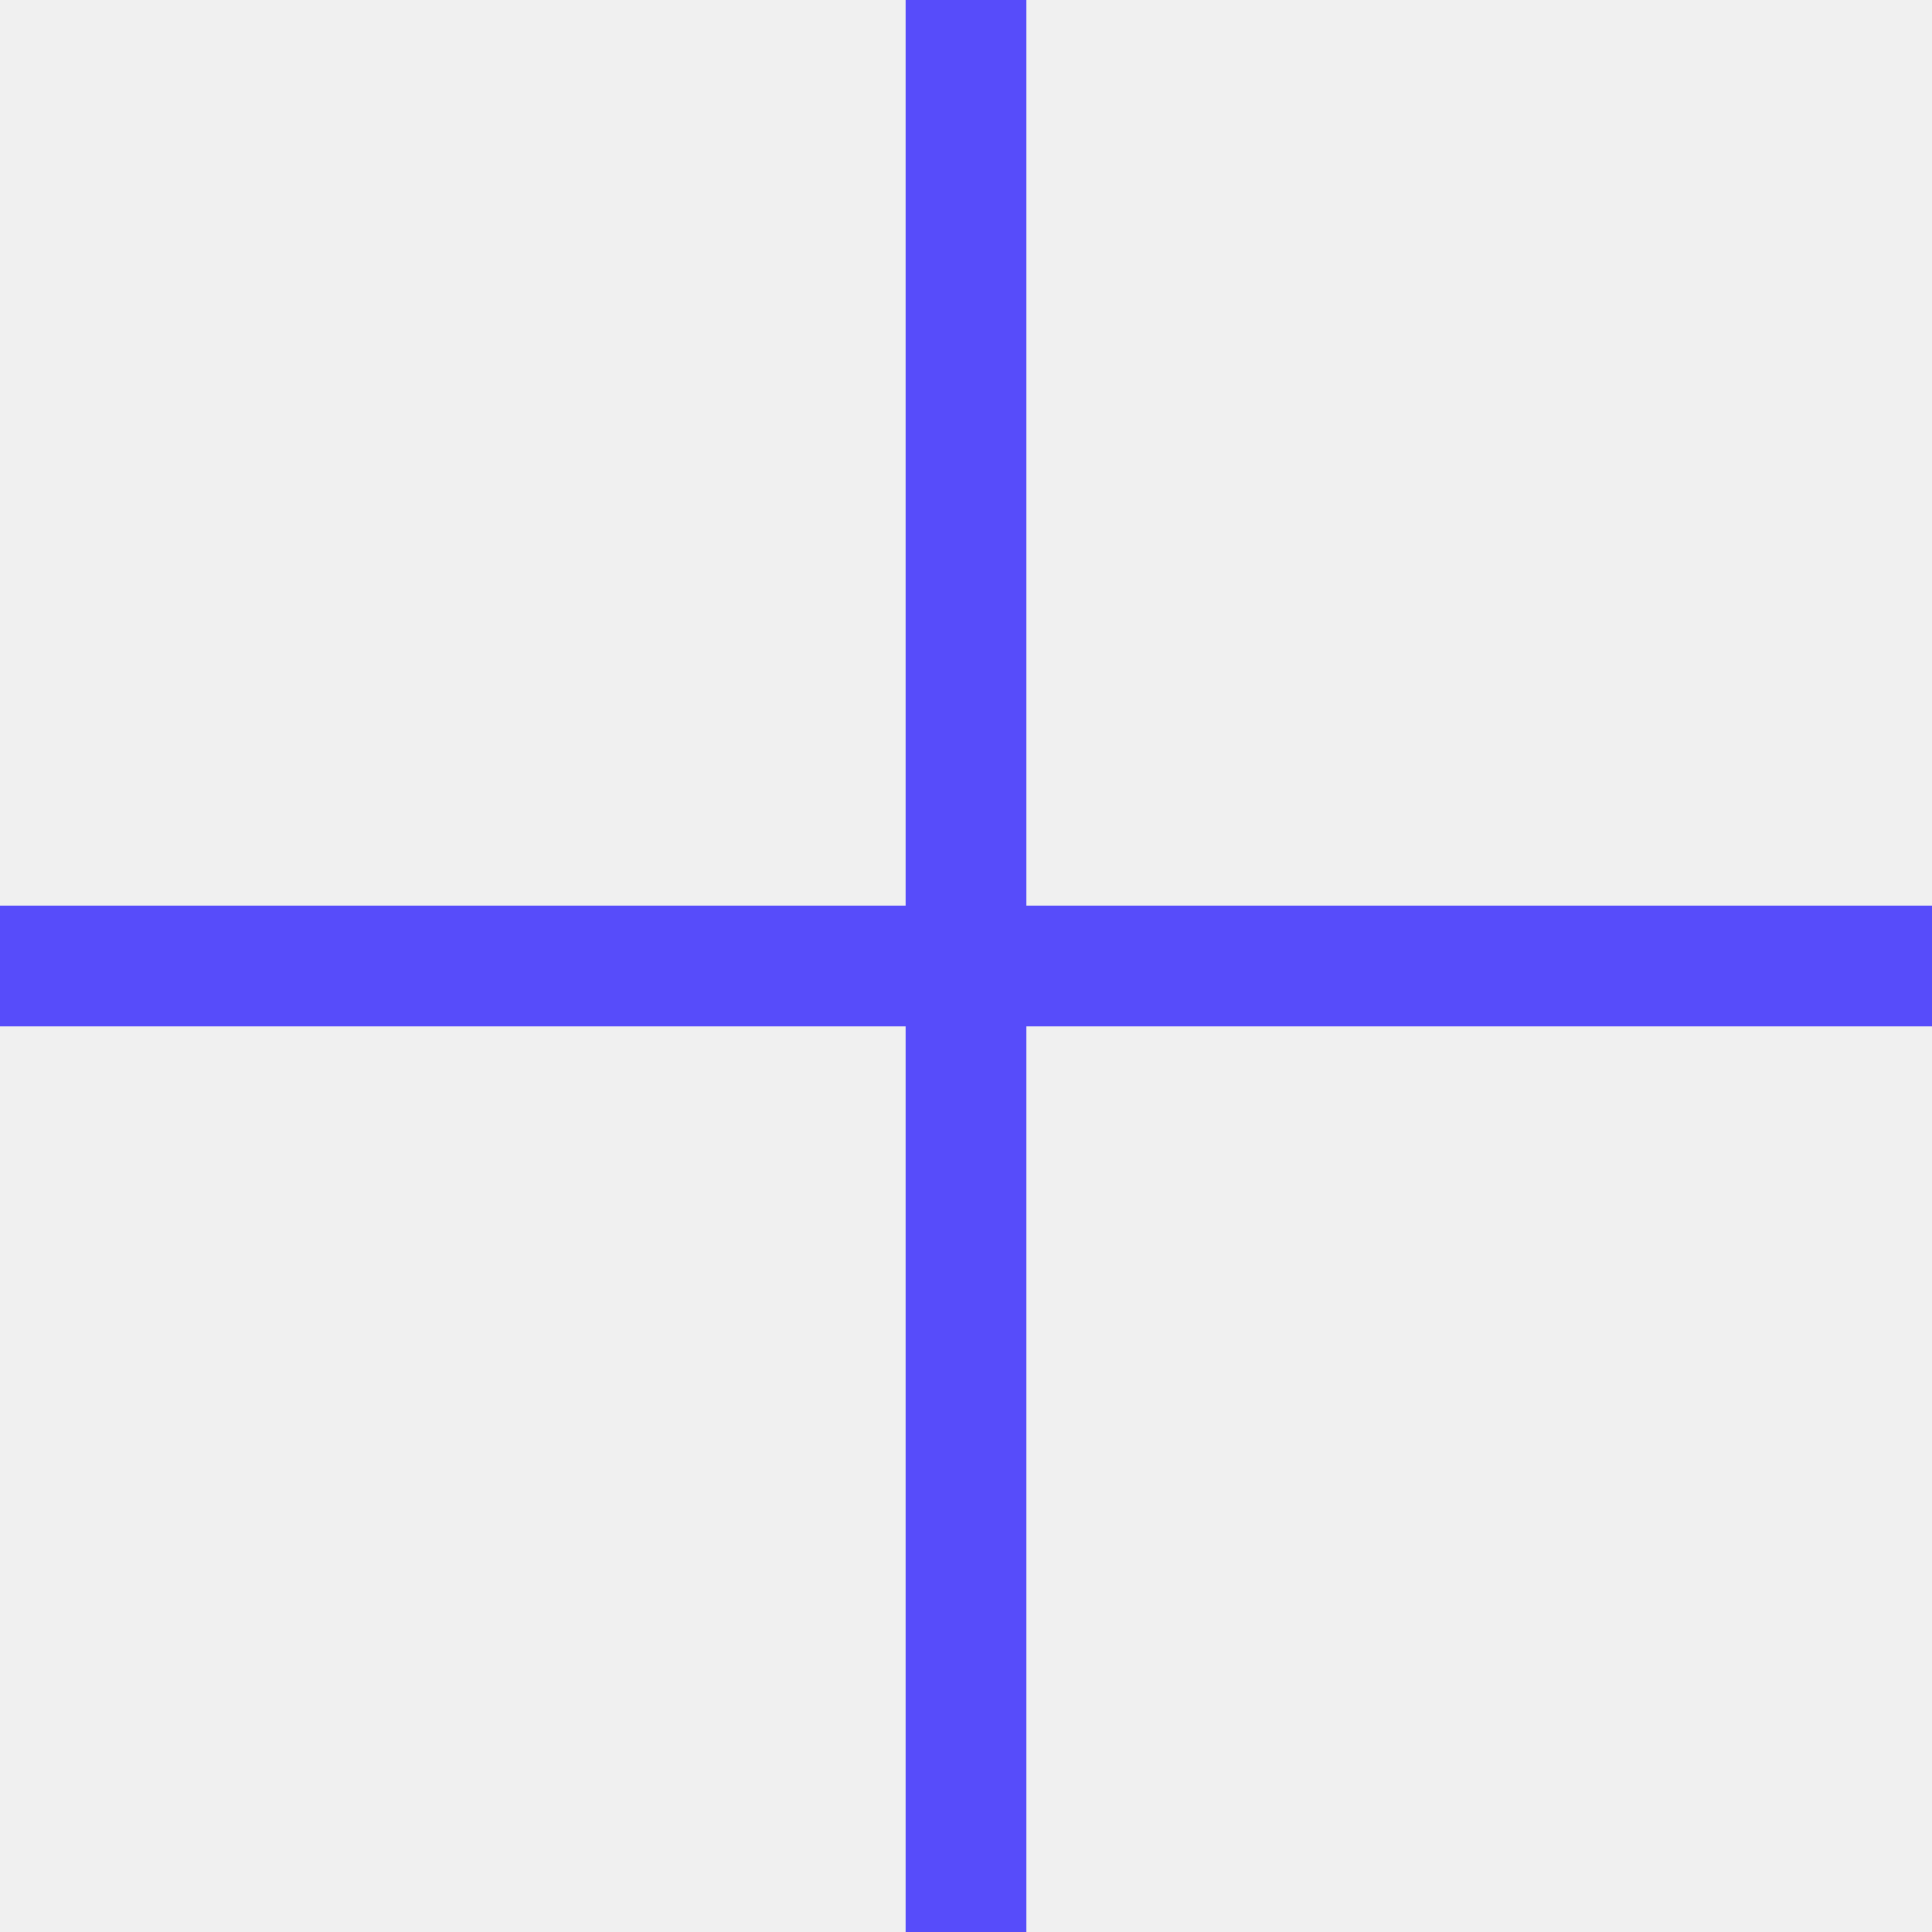
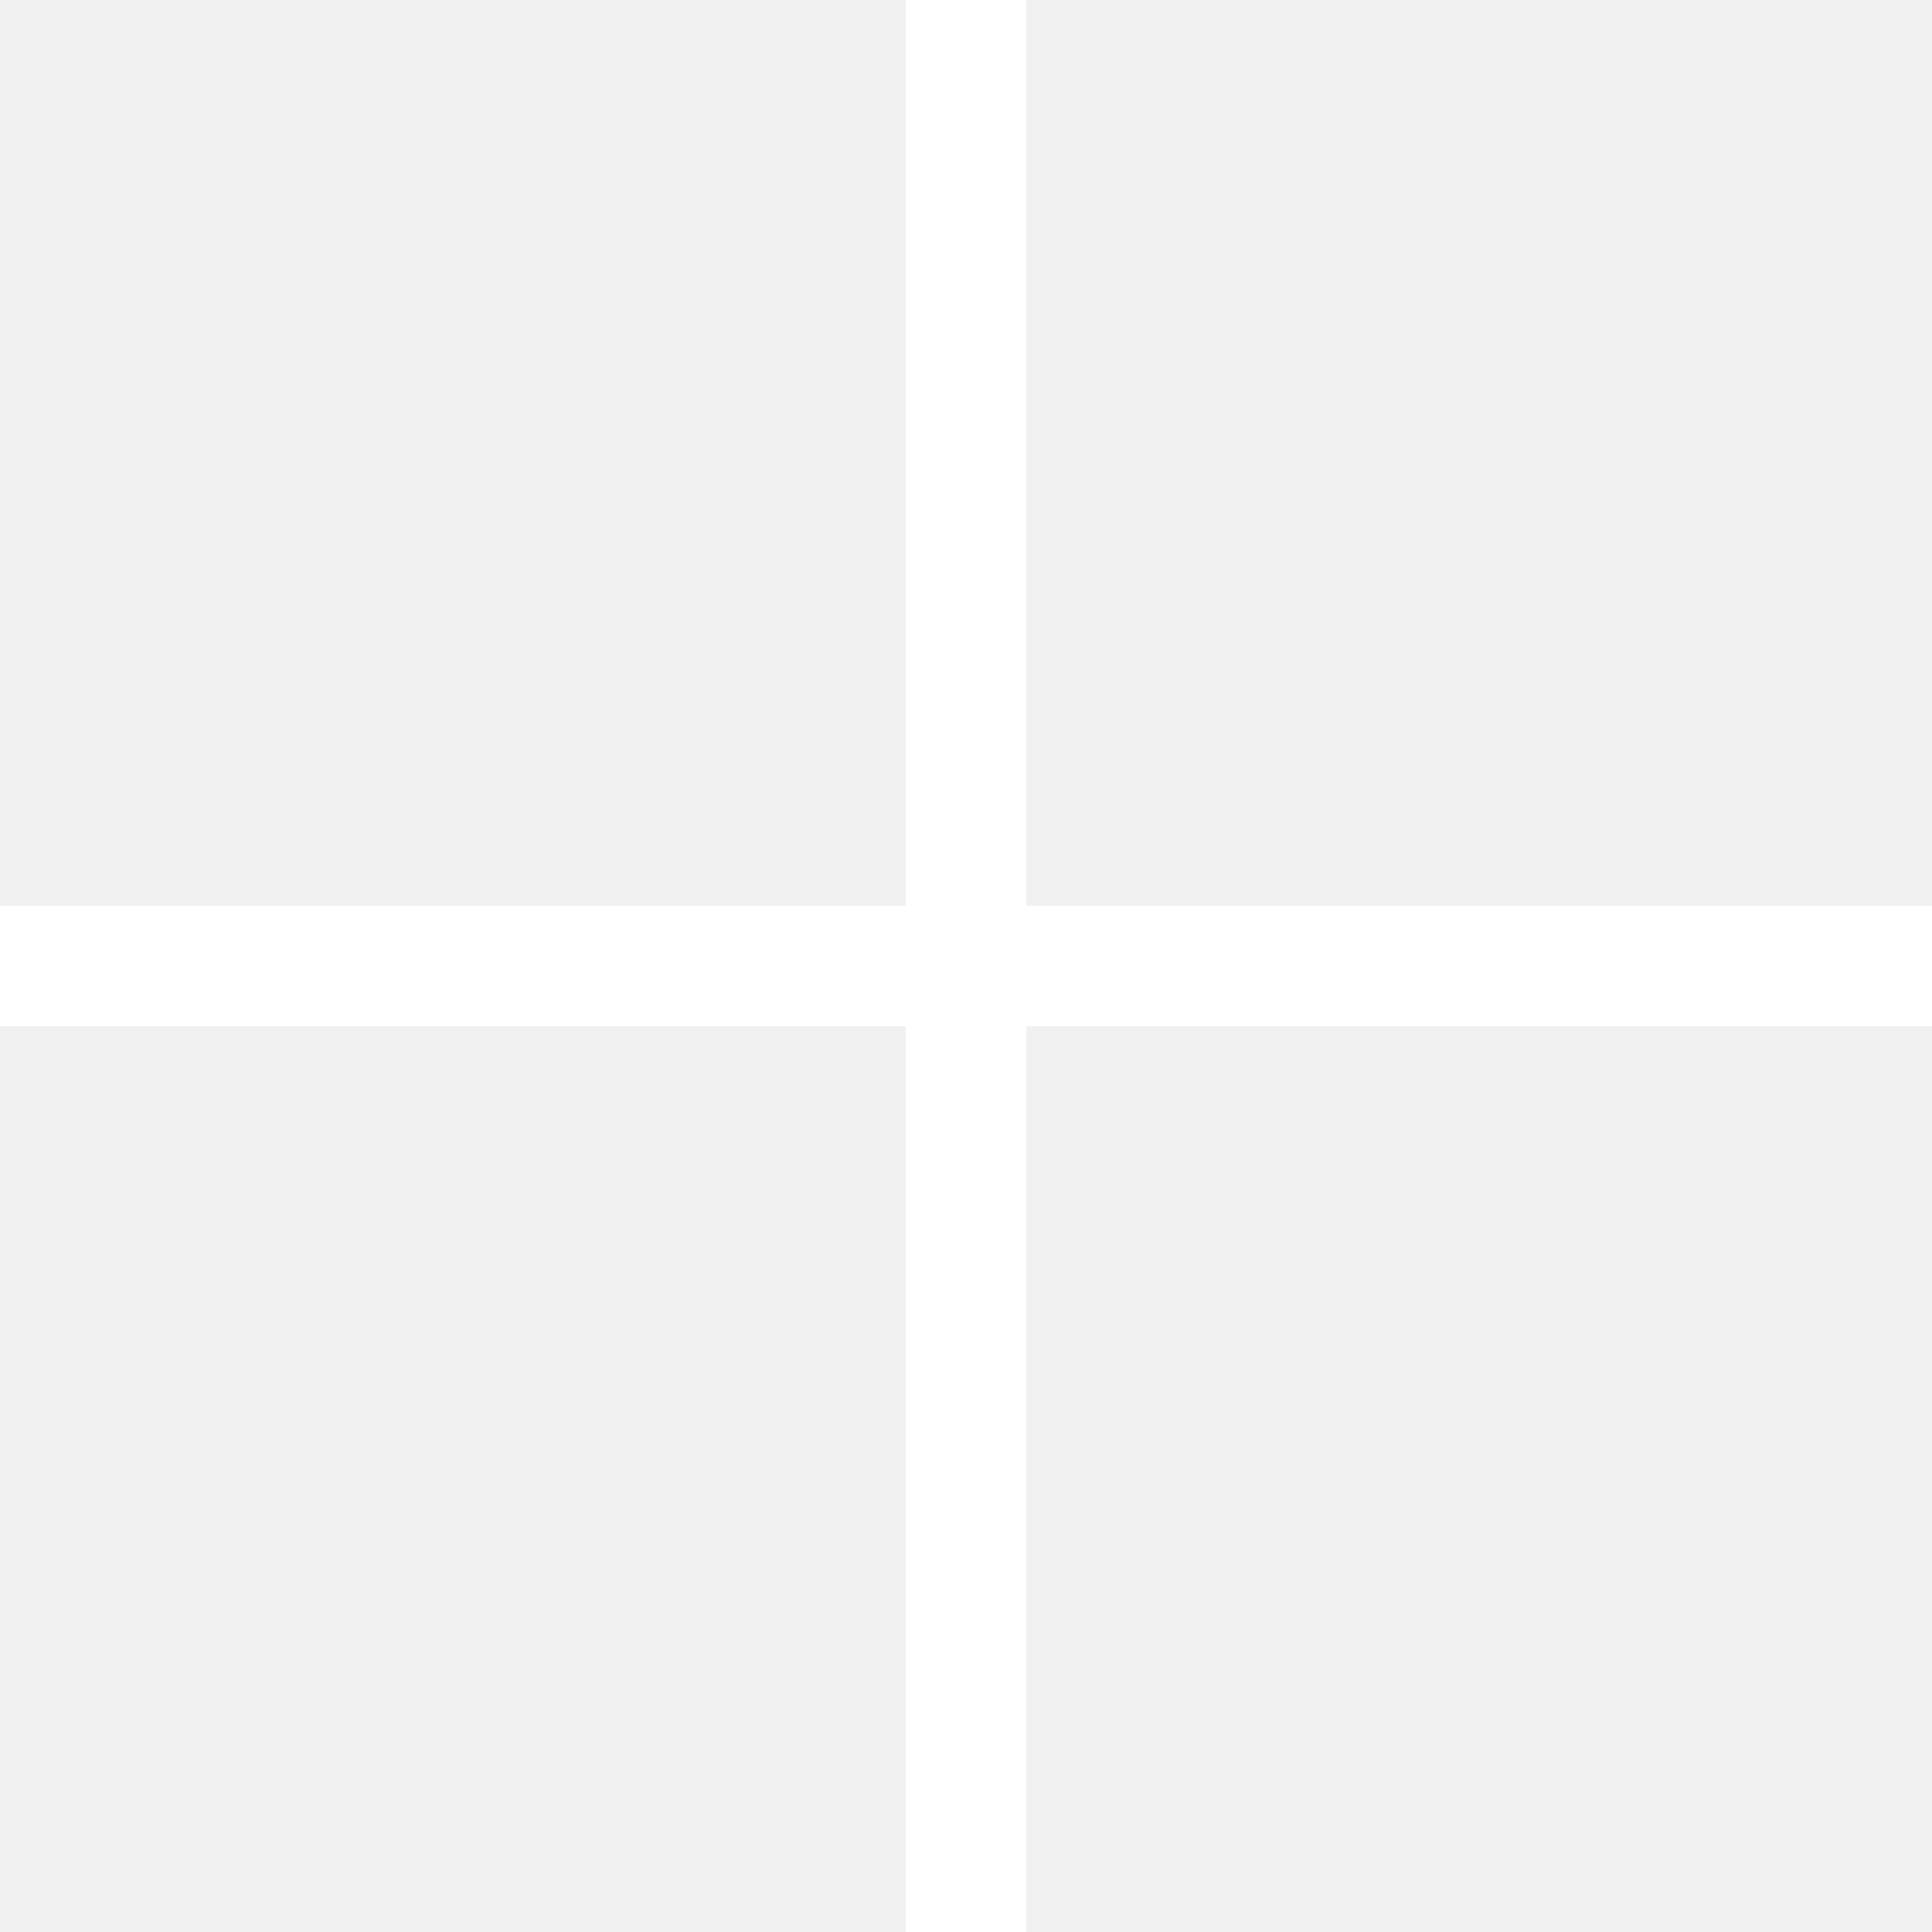
<svg xmlns="http://www.w3.org/2000/svg" width="32" height="32" viewBox="0 0 32 32" fill="none">
-   <path fill-rule="evenodd" clip-rule="evenodd" d="M15 15L-6.55671e-07 15L-7.43094e-07 17L15 17L15 32L17 32L17 17L32 17L32 15L17 15L17 -6.55668e-07L15 -7.43091e-07L15 15Z" fill="#574CFA" />
+   <path fill-rule="evenodd" clip-rule="evenodd" d="M15 15L-6.55671e-07 15L-7.43094e-07 17L15 17L15 32L17 32L17 17L32 17L32 15L17 15L17 -6.55668e-07L15 -7.43091e-07L15 15Z" fill="white" />
</svg>
